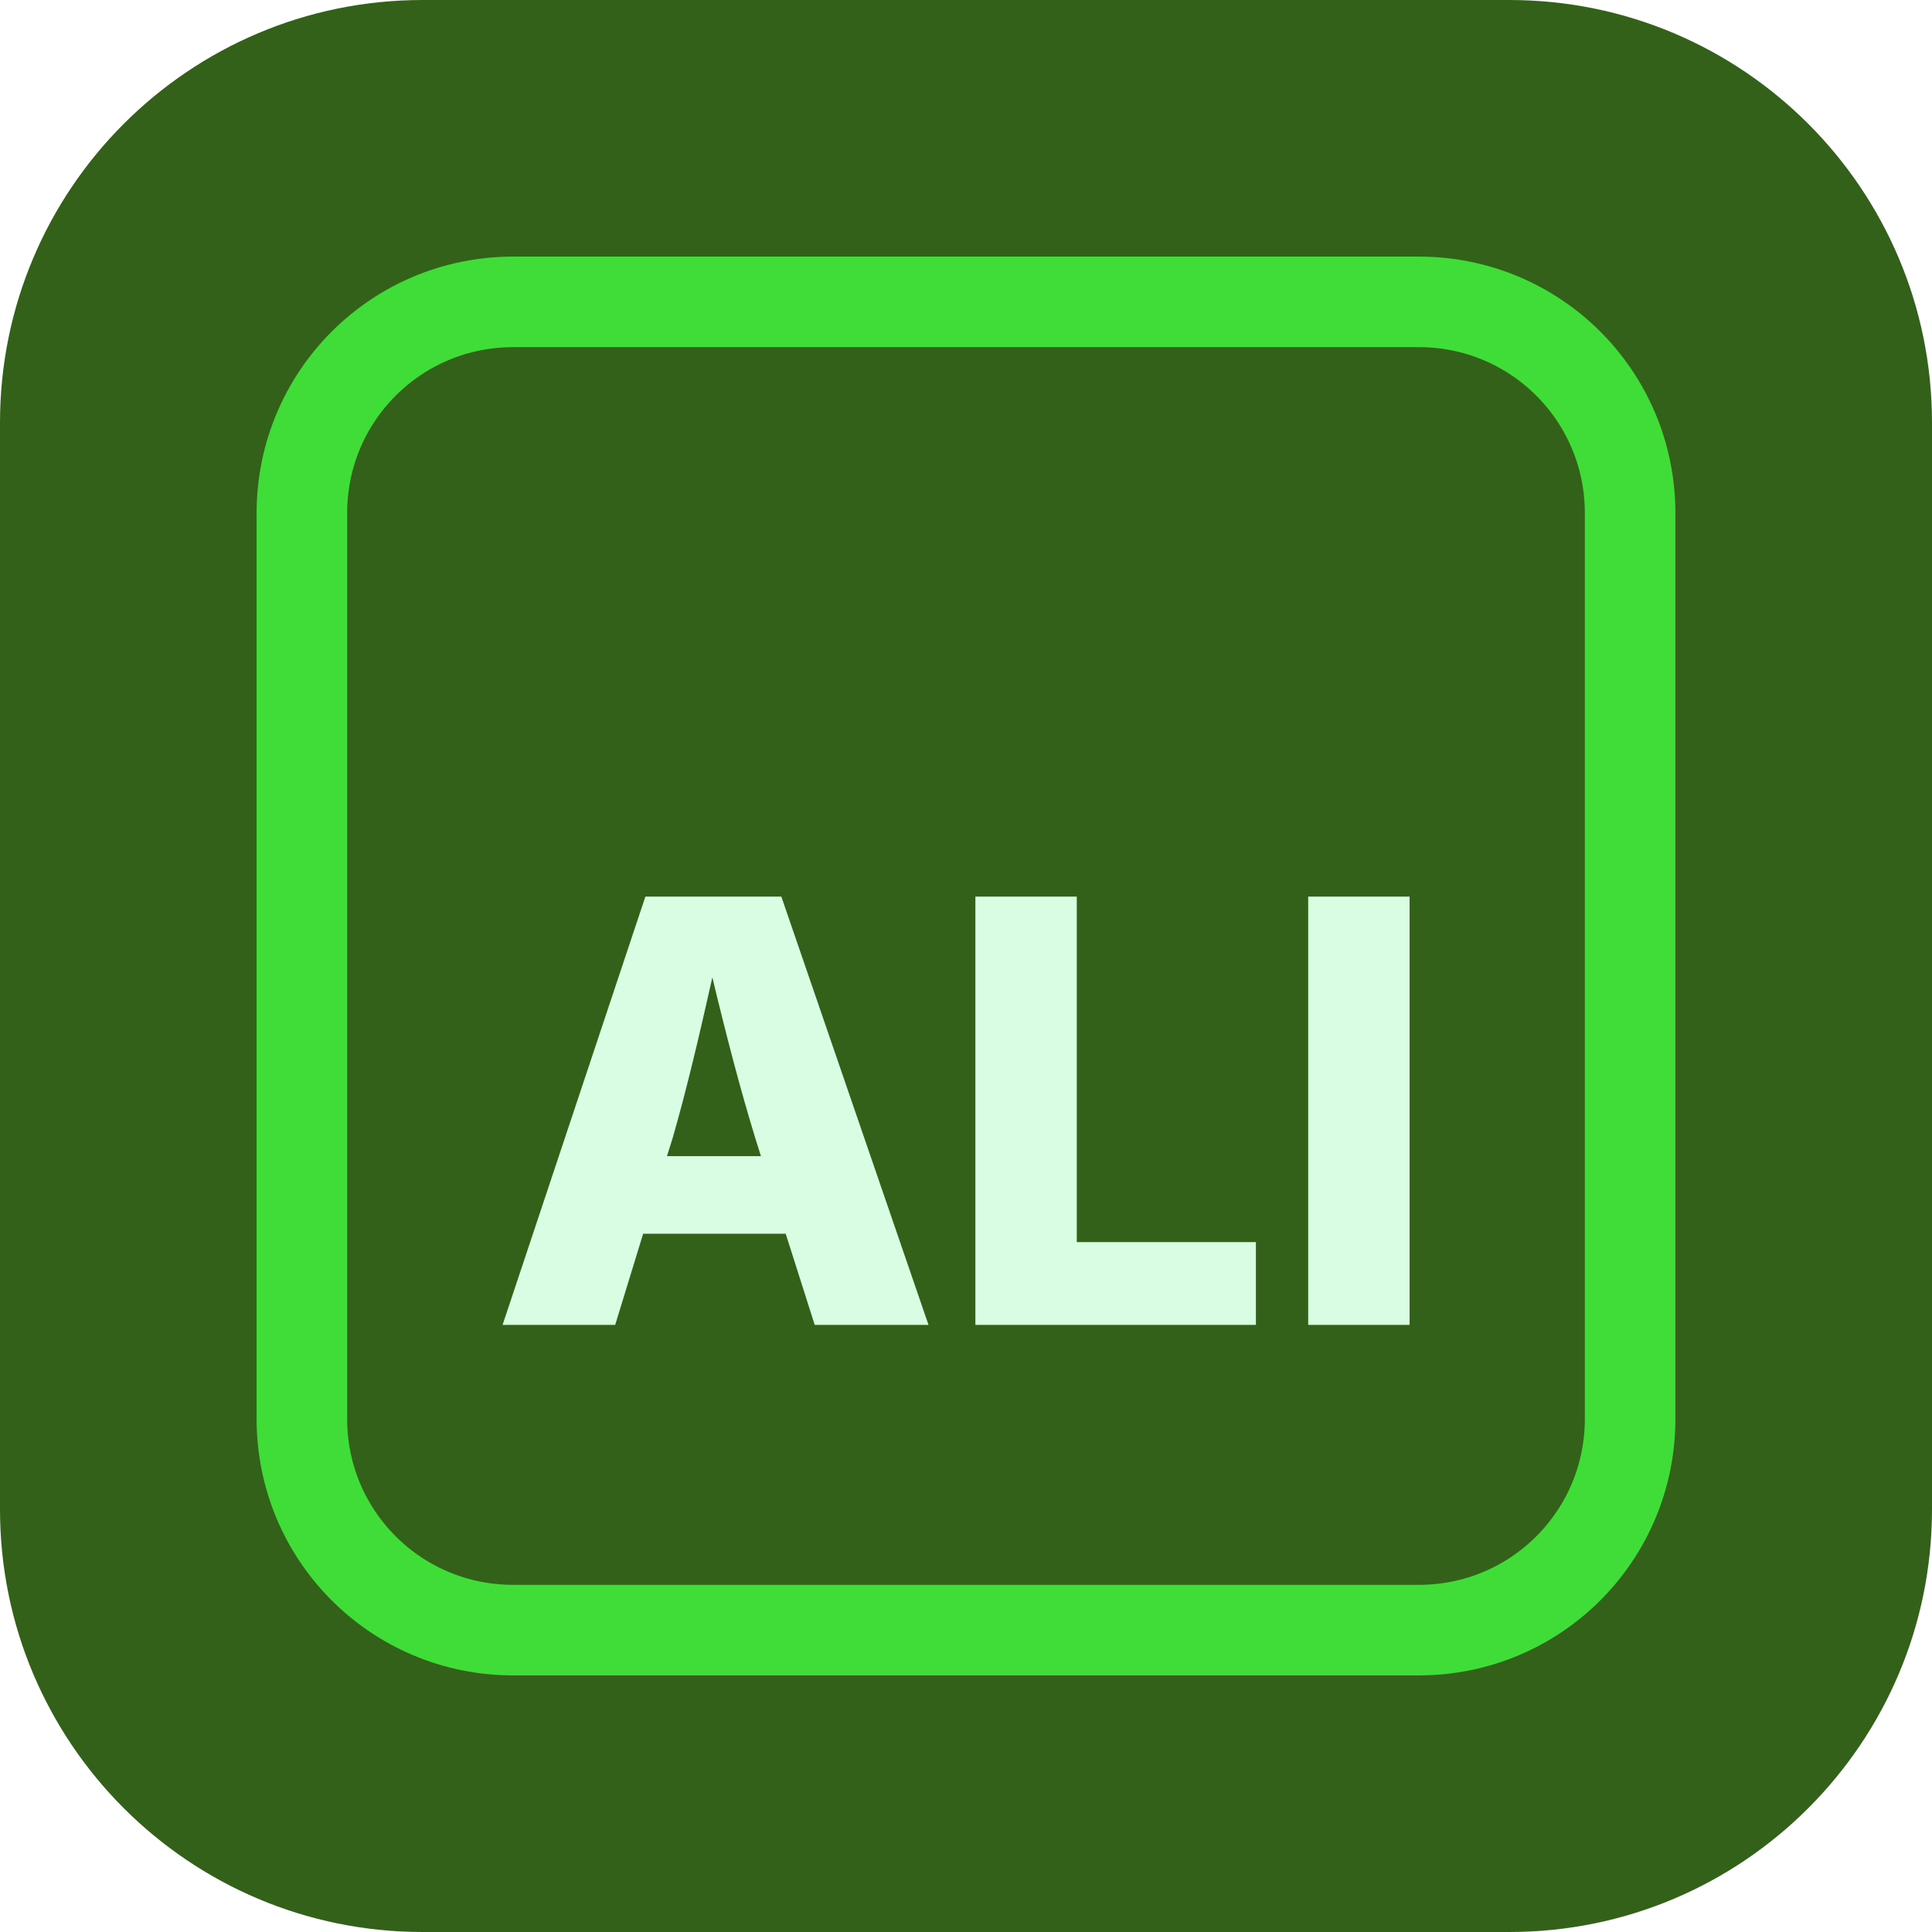
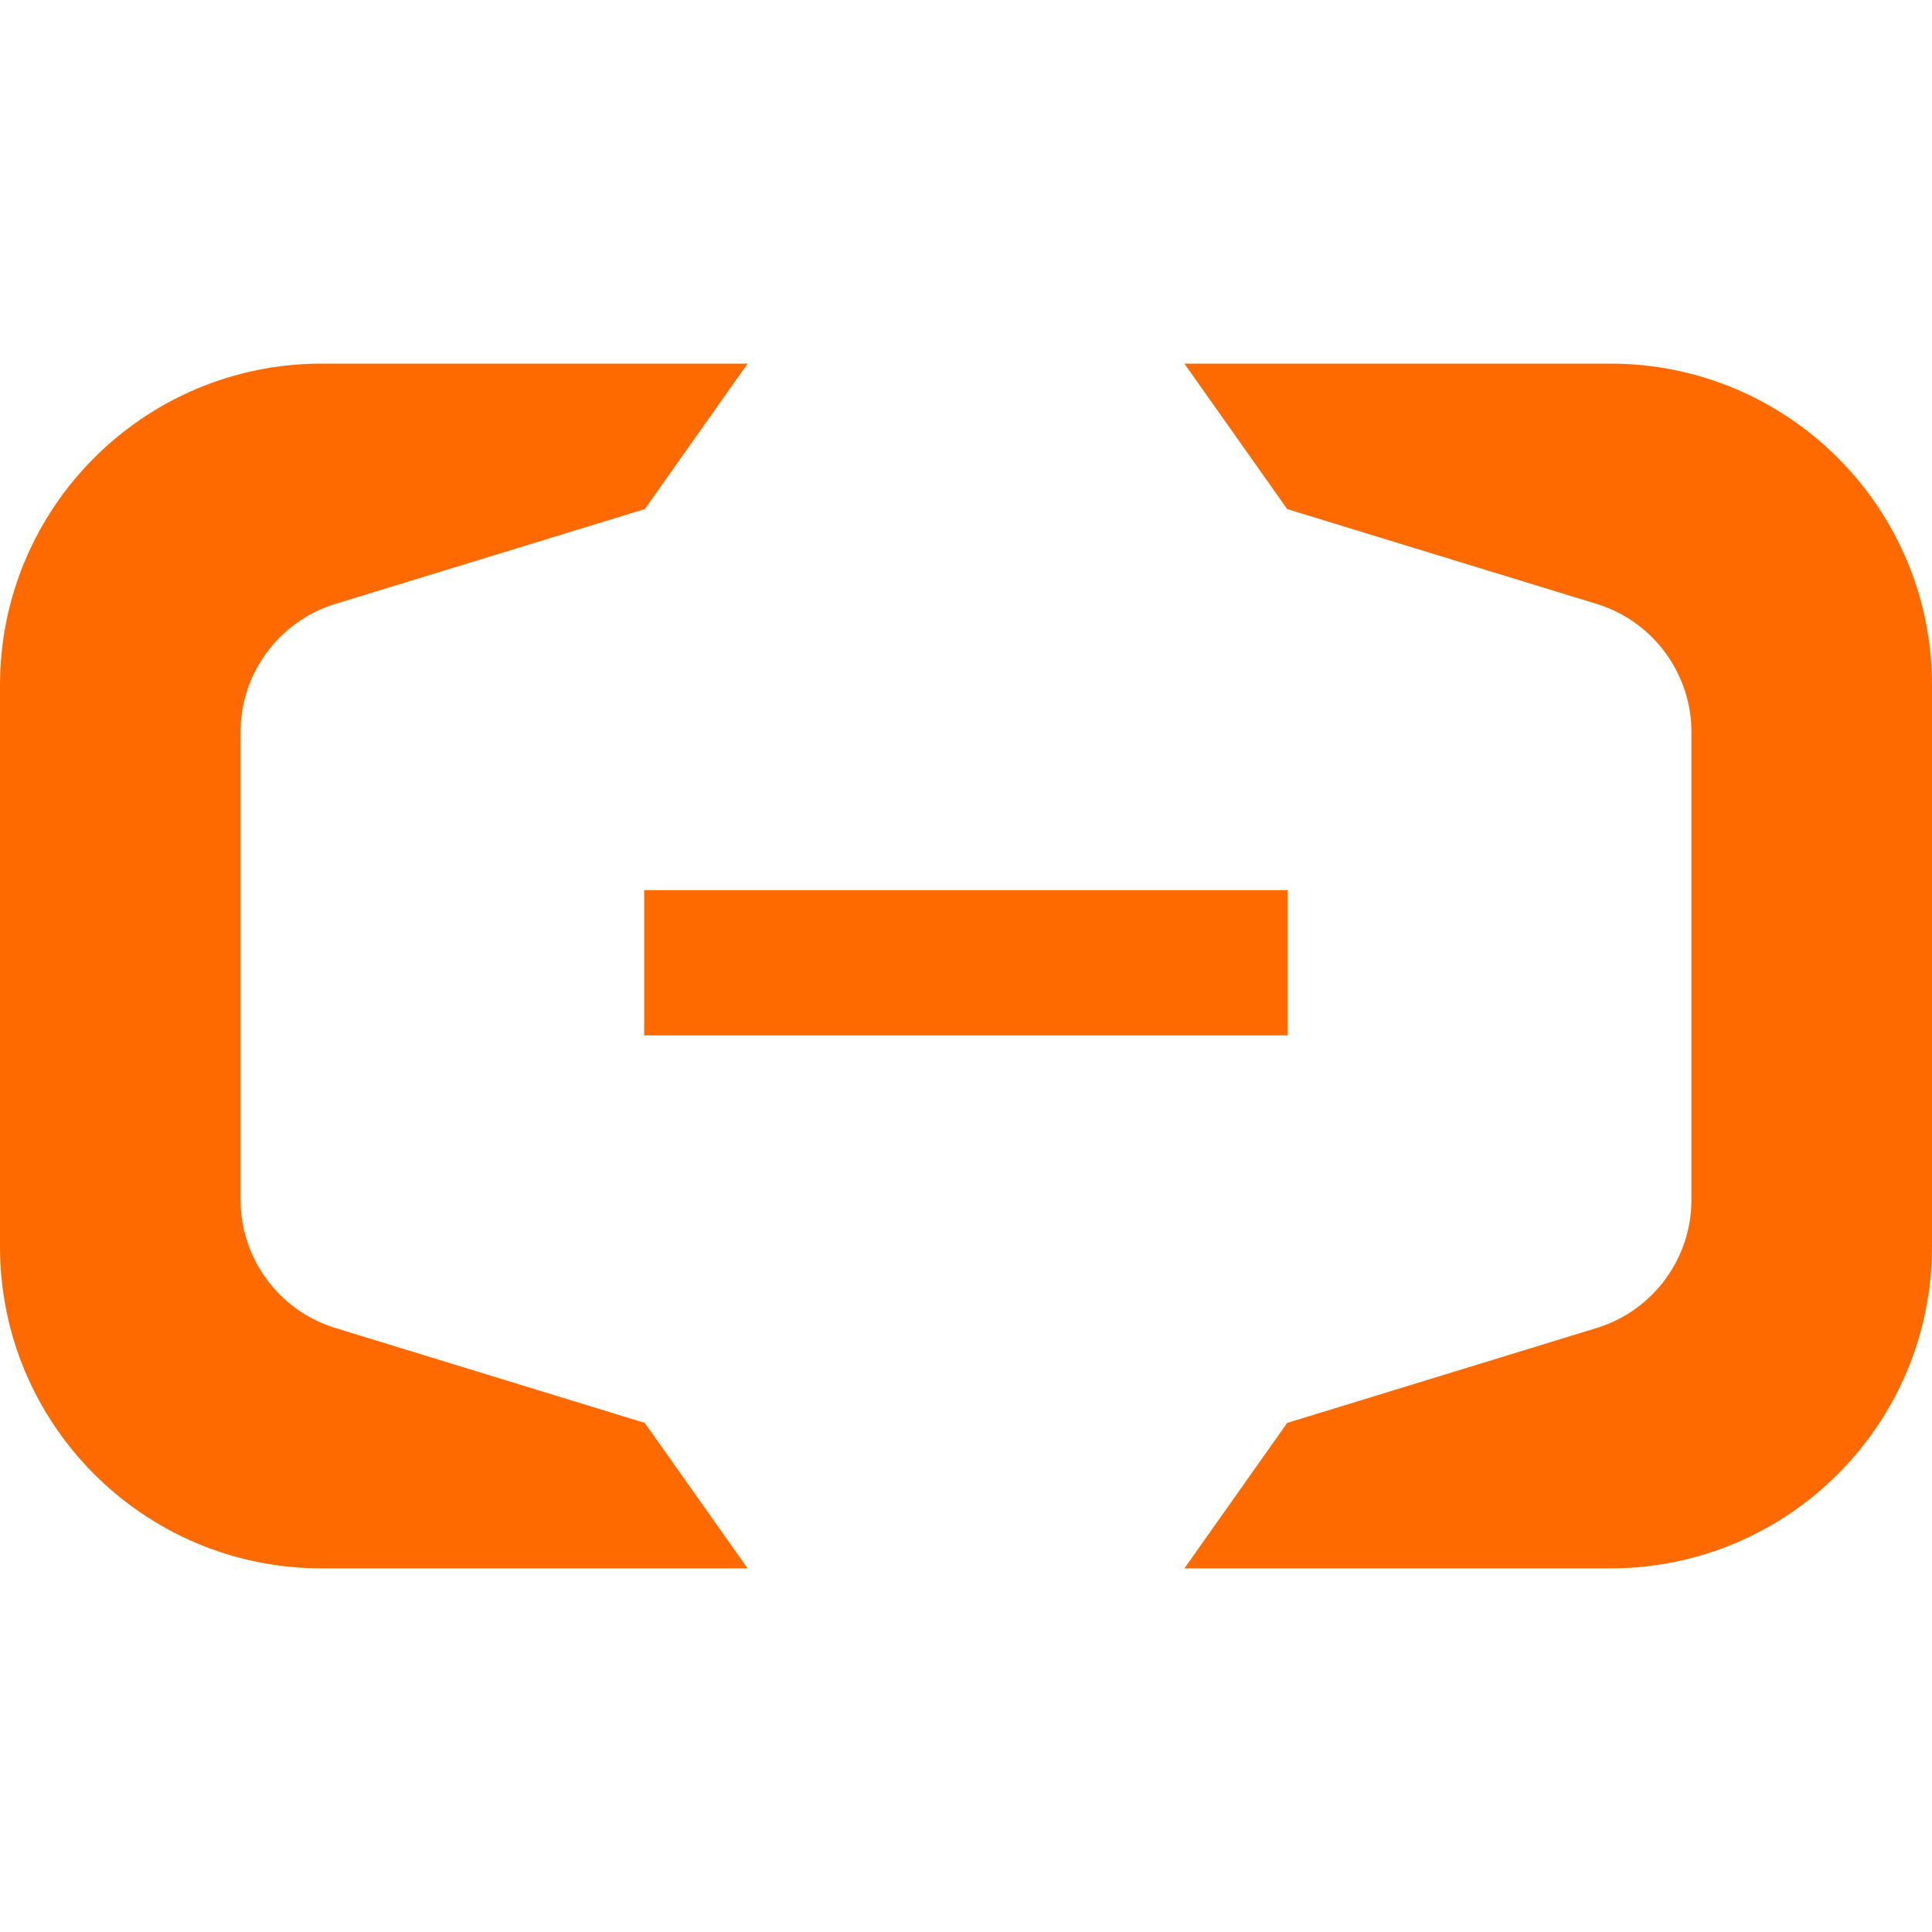
- <svg xmlns="http://www.w3.org/2000/svg" viewBox="0 0 256 256" role="img" aria-label="Alibaba Cloud Model Studio icon">
-   <rect width="256" height="256" rx="56" fill="hsl(99 58% 24%)" />
-   <path d="M40 68C40 52.5 52.5 40 68 40h120c15.5 0 28 12.5 28 28v120c0 15.5-12.5 28-28 28H68c-15.5 0-28-12.5-28-28V68Z" fill="none" stroke="hsl(117 70% 54%)" stroke-width="12" />
-   <text x="128" y="146" text-anchor="middle" dominant-baseline="middle" fill="hsl(137 88% 92%)" font-family="Inter, Arial, sans-serif" font-size="78" font-weight="800" letter-spacing="0">ALI</text>
+ <svg xmlns="http://www.w3.org/2000/svg" fill="#FF6A00" role="img" viewBox="0 0 24 24">
+   <path d="M3.996 4.517h5.291L8.01 6.324 4.153 7.506a1.668 1.668 0 0 0-1.165 1.601v5.786a1.668 1.668 0 0 0 1.165 1.6l3.857 1.183 1.277 1.807H3.996A3.996 3.996 0 0 1 0 15.487V8.513a3.996 3.996 0 0 1 3.996-3.996m16.008 0h-5.291l1.277 1.807 3.857 1.182c.715.227 1.17.889 1.165 1.601v5.786a1.668 1.668 0 0 1-1.165 1.6l-3.857 1.183-1.277 1.807h5.291A3.996 3.996 0 0 0 24 15.487V8.513a3.996 3.996 0 0 0-3.996-3.996m-4.007 8.345H8.002v-1.804h7.995Z" />
</svg>
